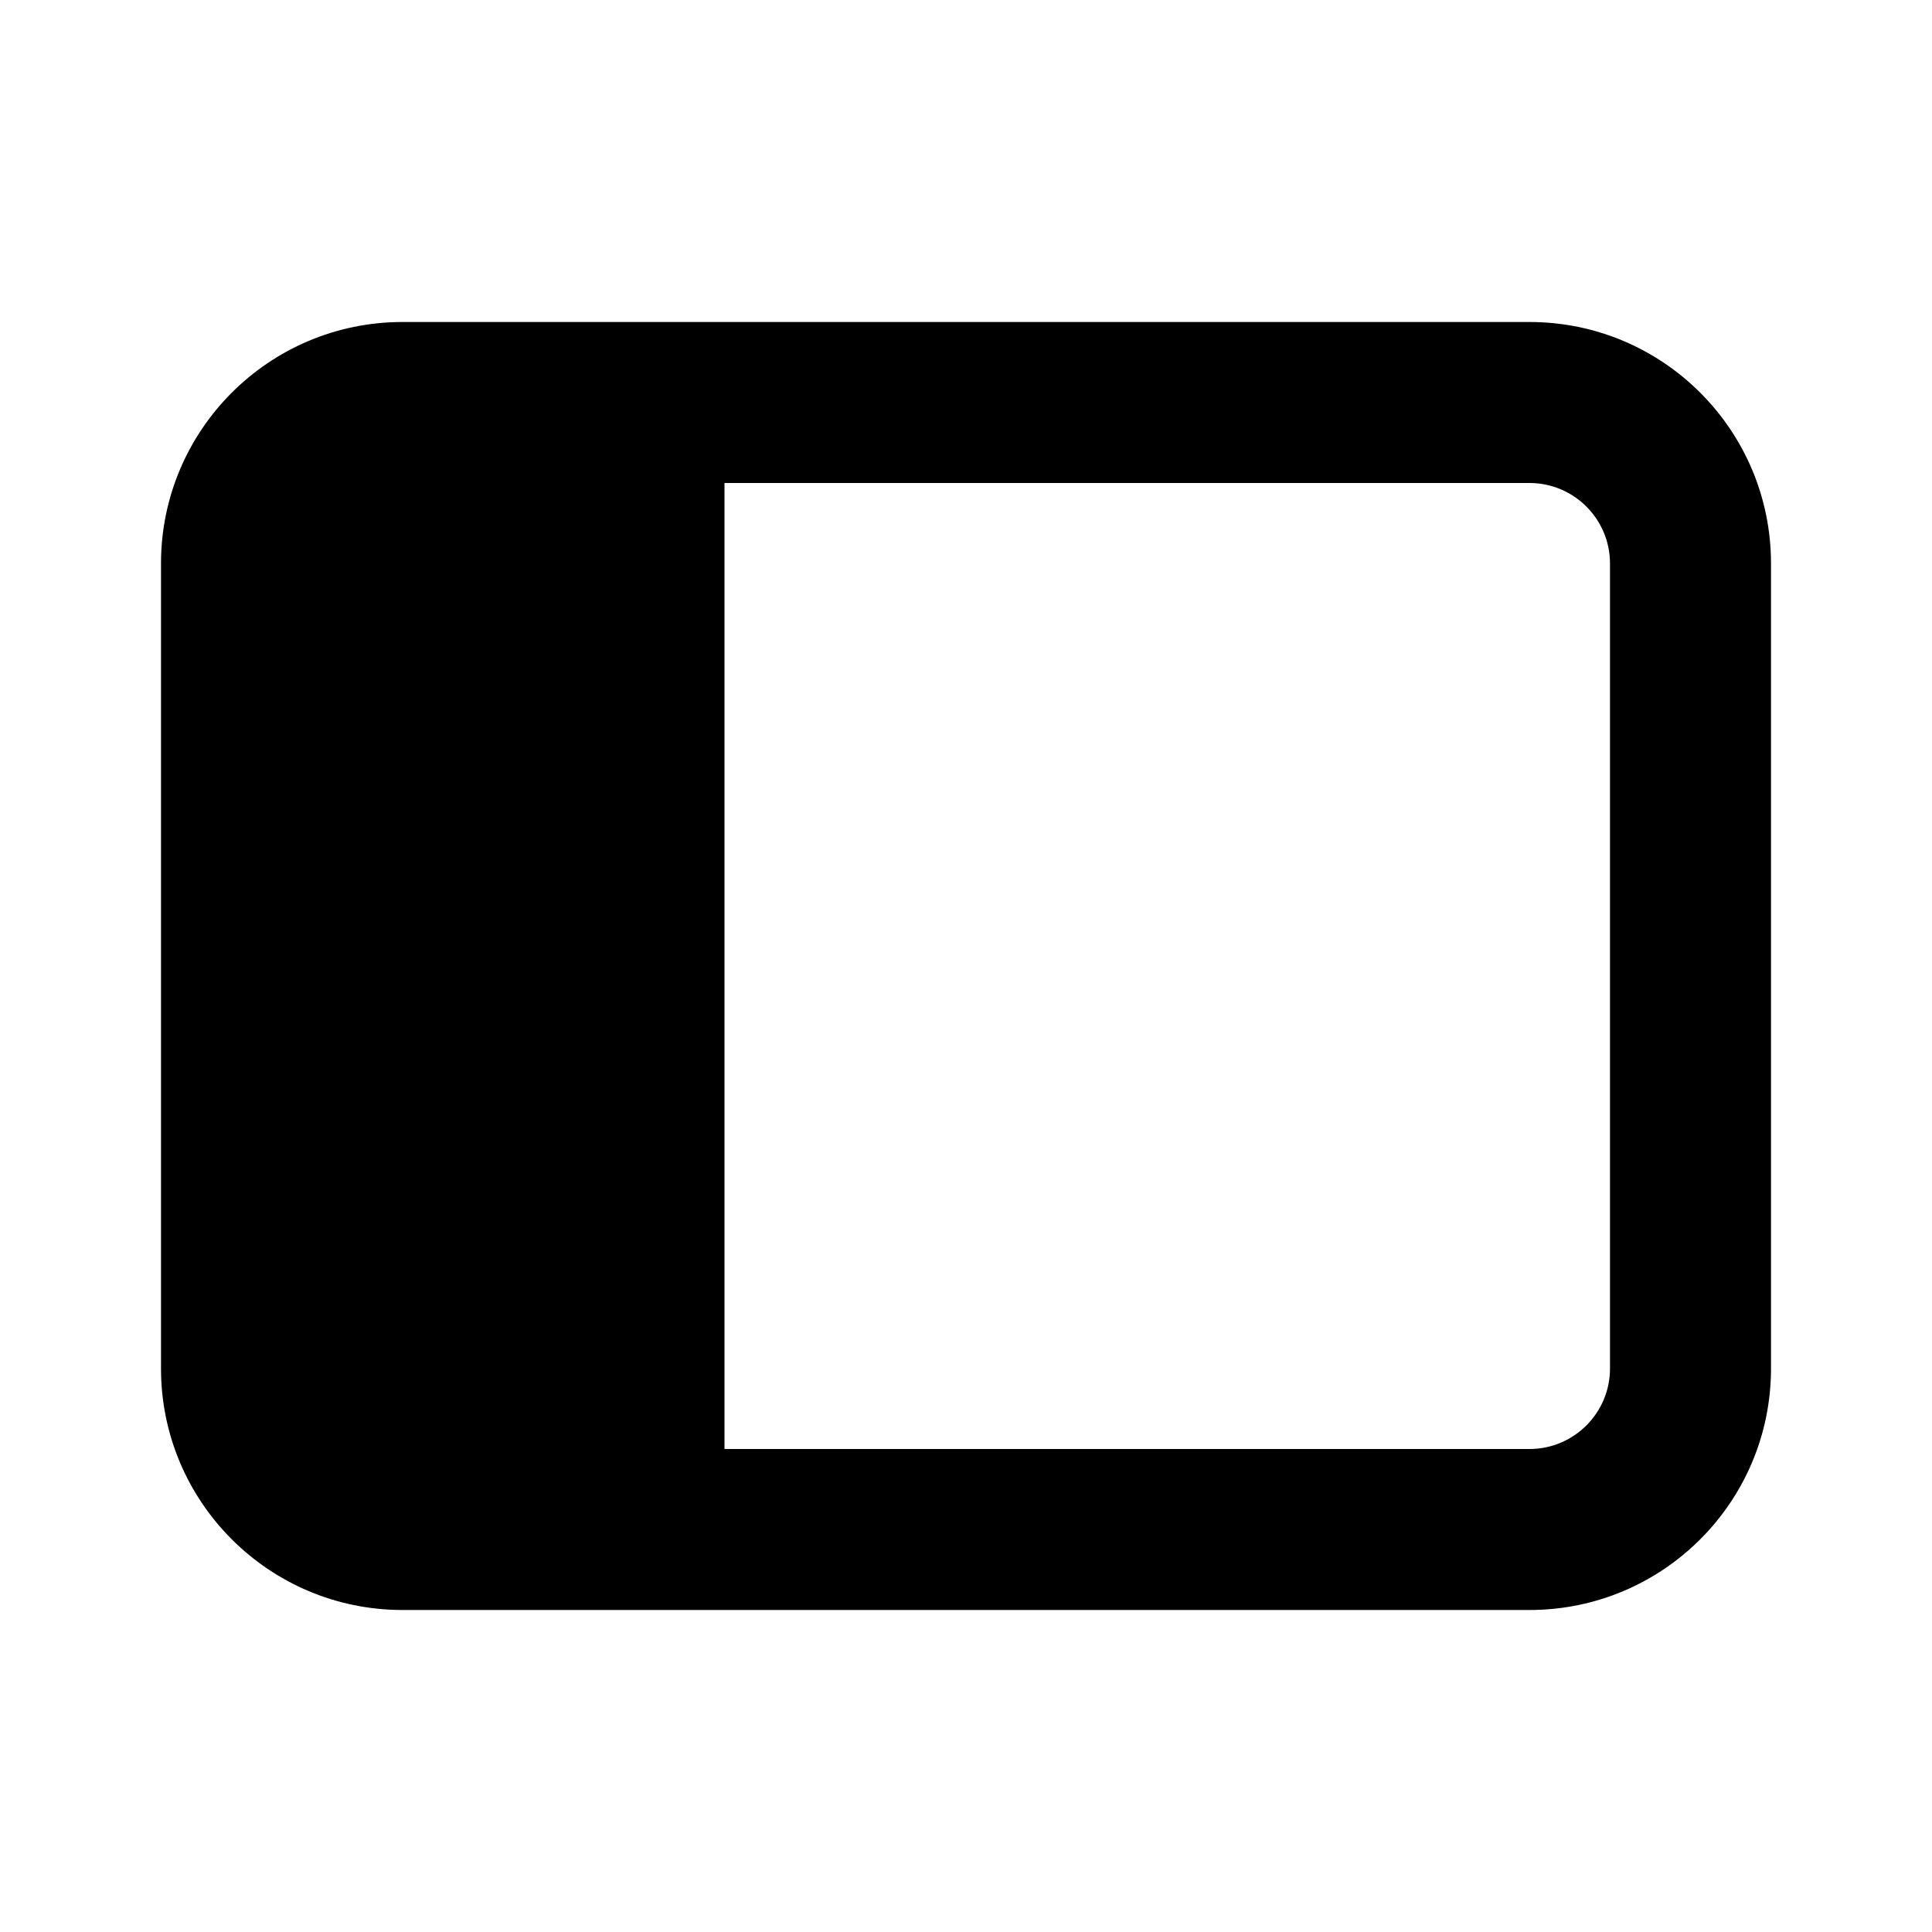
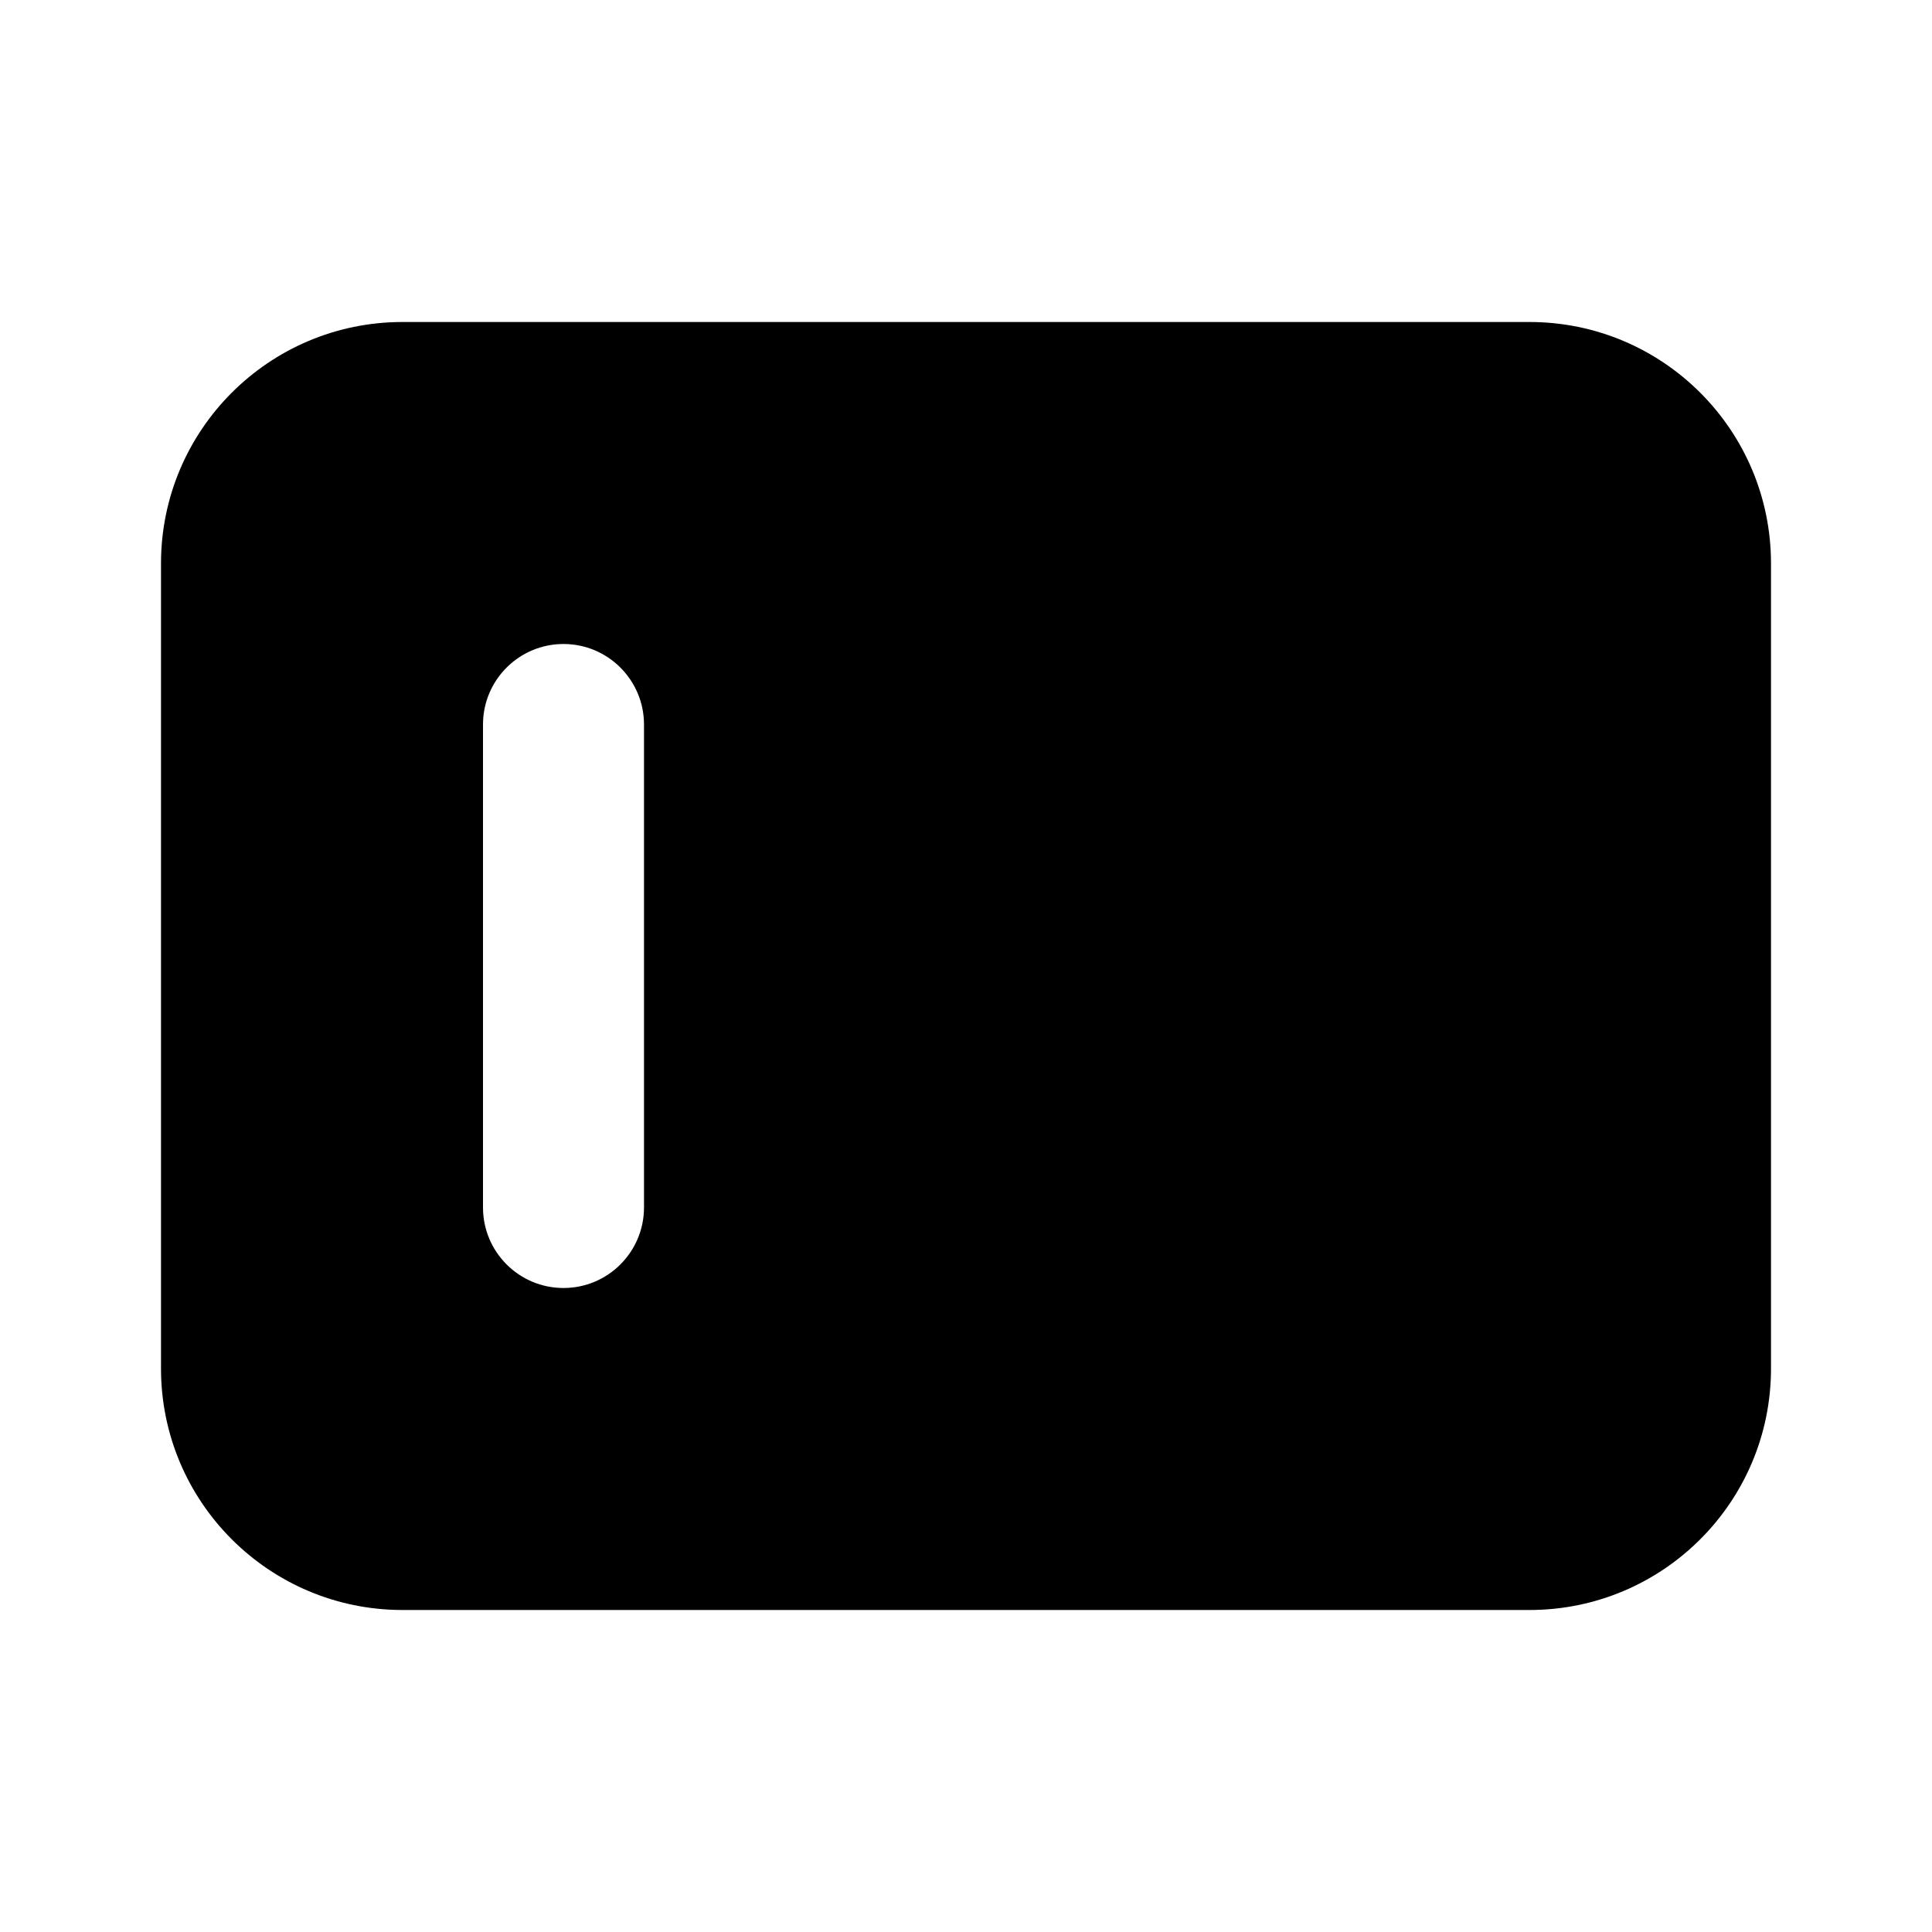
<svg xmlns="http://www.w3.org/2000/svg" width="24" height="24" viewBox="0 0 24 24" fill="none">
-   <path fill-rule="evenodd" clip-rule="evenodd" d="M9 6V18H19C19.552 18 20 17.552 20 17V7C20 6.448 19.552 6 19 6H9ZM2 7C2 5.343 3.343 4 5 4H19C20.657 4 22 5.343 22 7V17C22 18.657 20.657 20 19 20H5C3.343 20 2 18.657 2 17V7Z" fill="currentColor" />
+   <path fill-rule="evenodd" clip-rule="evenodd" d="M19 4C20.657 4 22 5.343 22 7V17C22 18.657 20.657 20 19 20H5C3.343 20 2 18.657 2 17V7C2 5.343 3.343 4 5 4H19ZM7 8C6.448 8 6 8.448 6 9V15C6 15.552 6.448 16 7 16C7.552 16 8 15.552 8 15V9C8 8.448 7.552 8 7 8Z" fill="currentColor" />
</svg>
